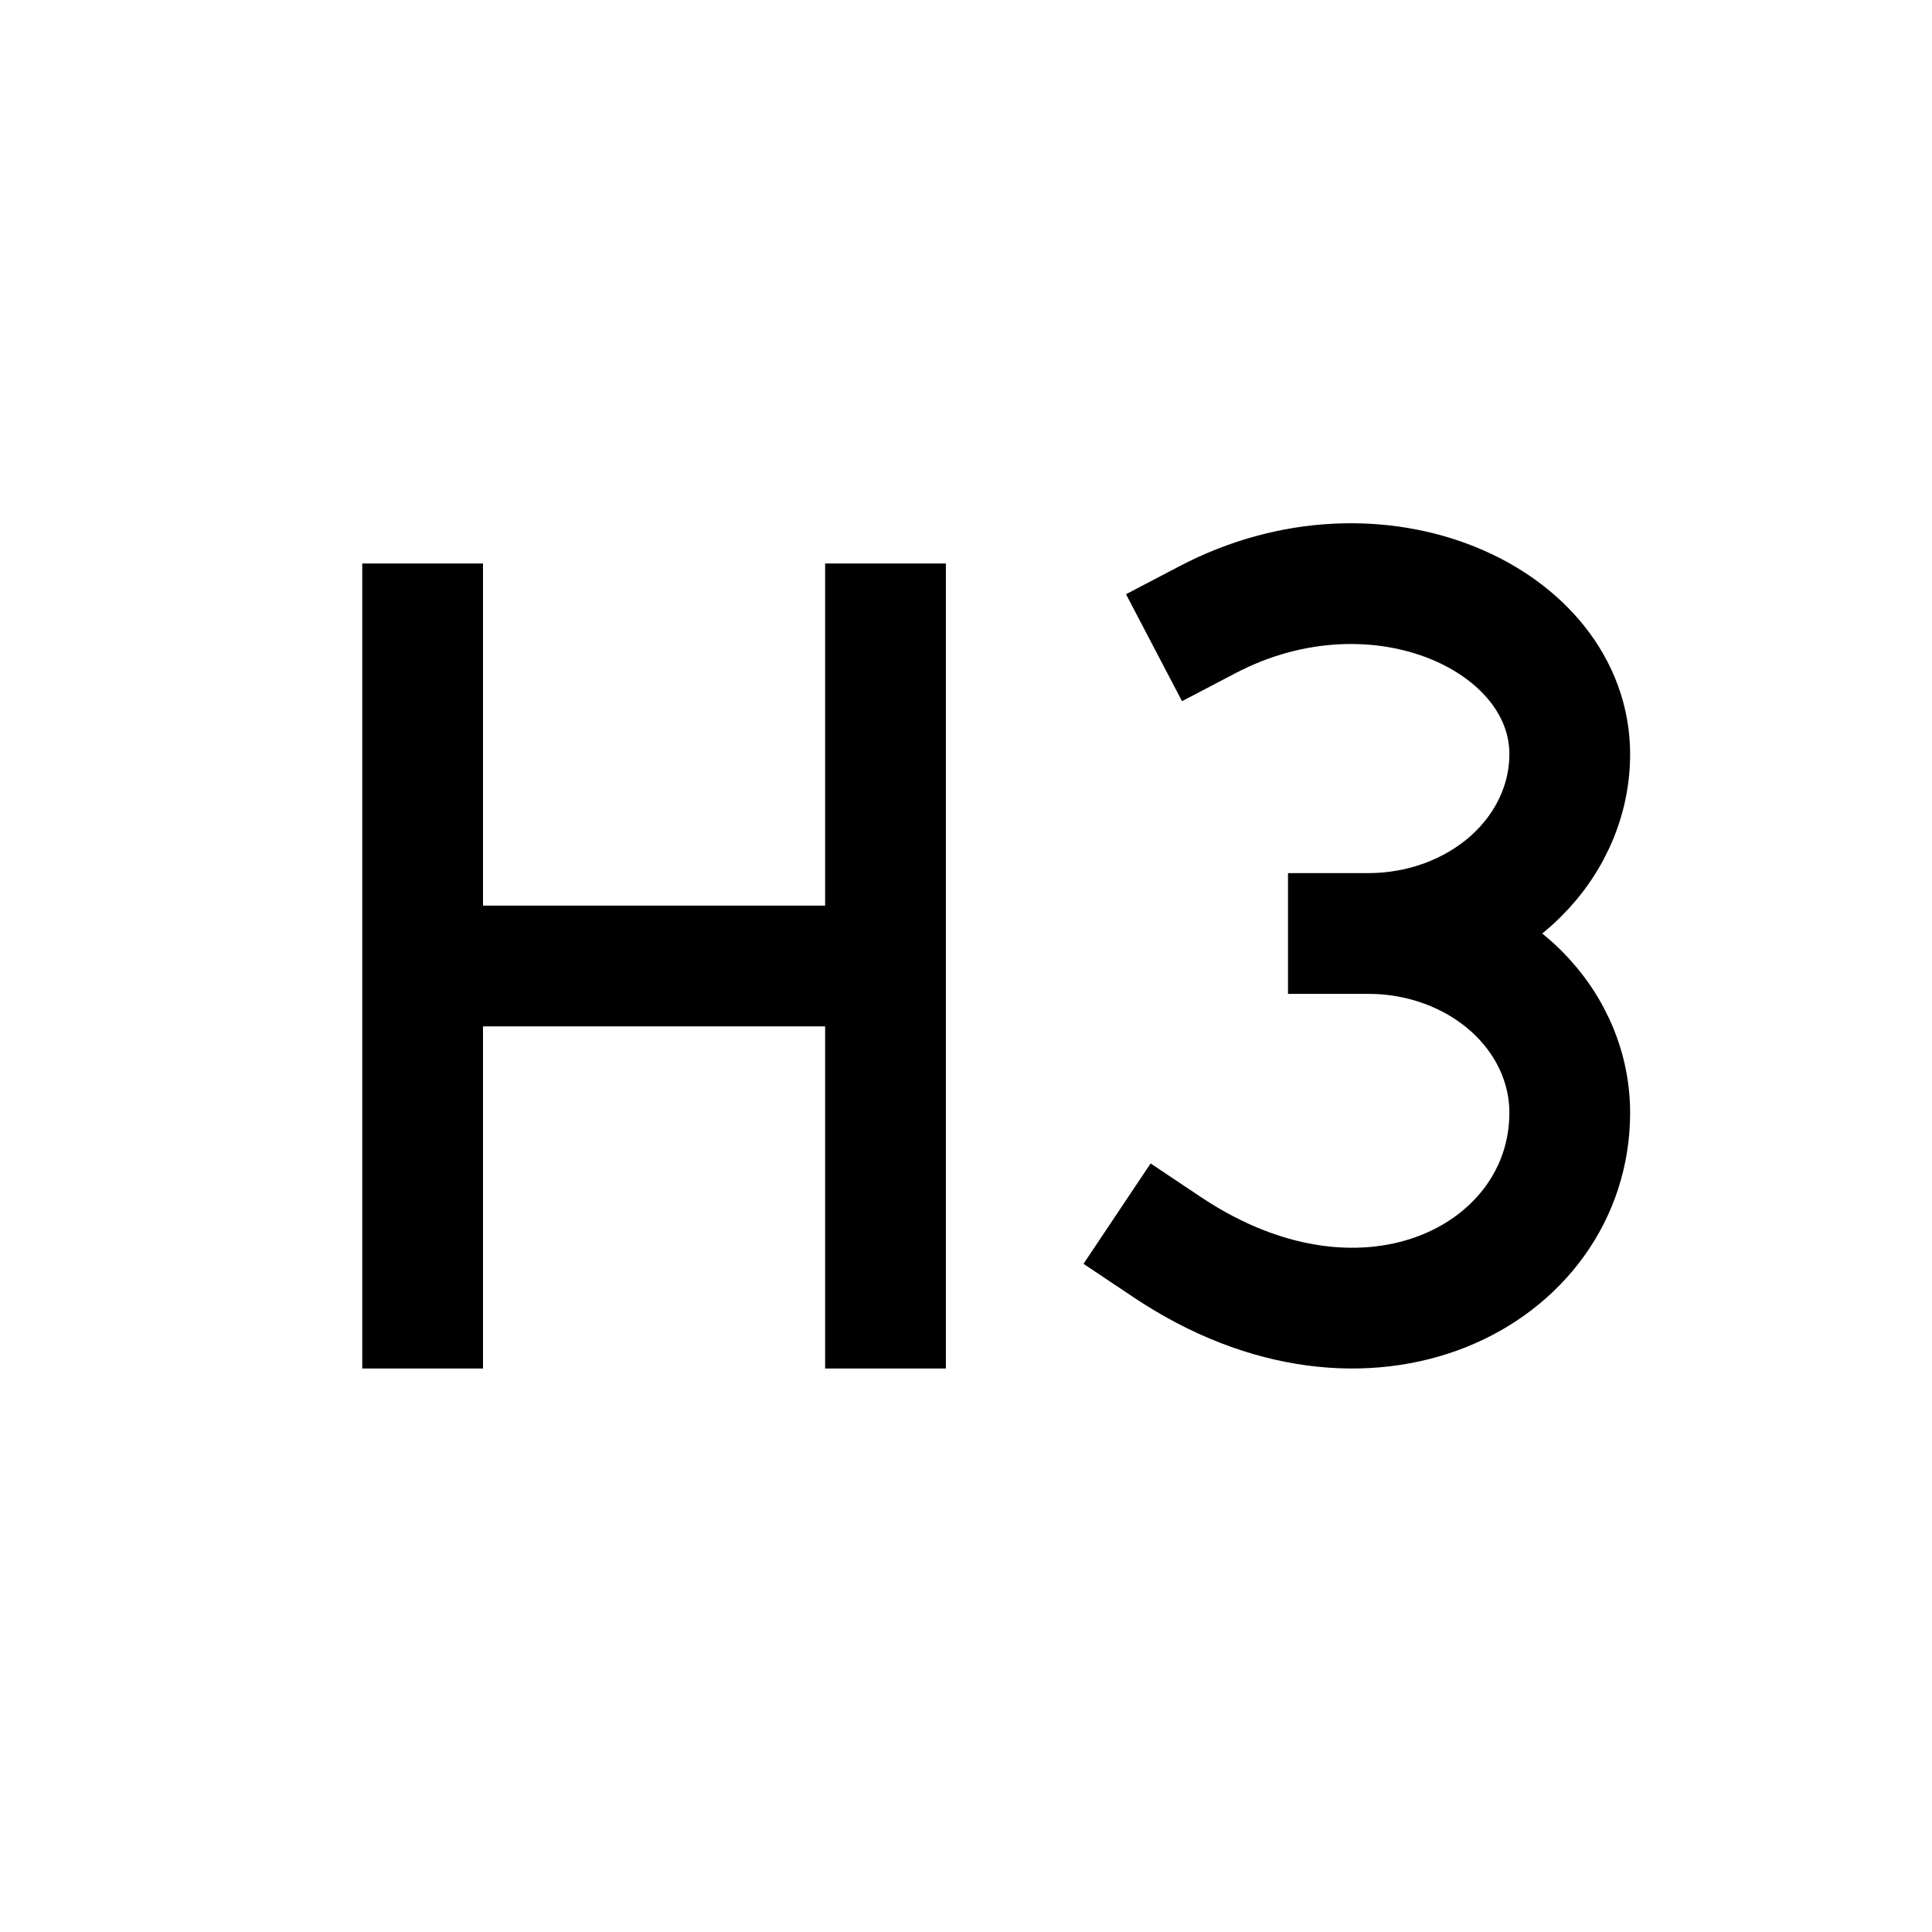
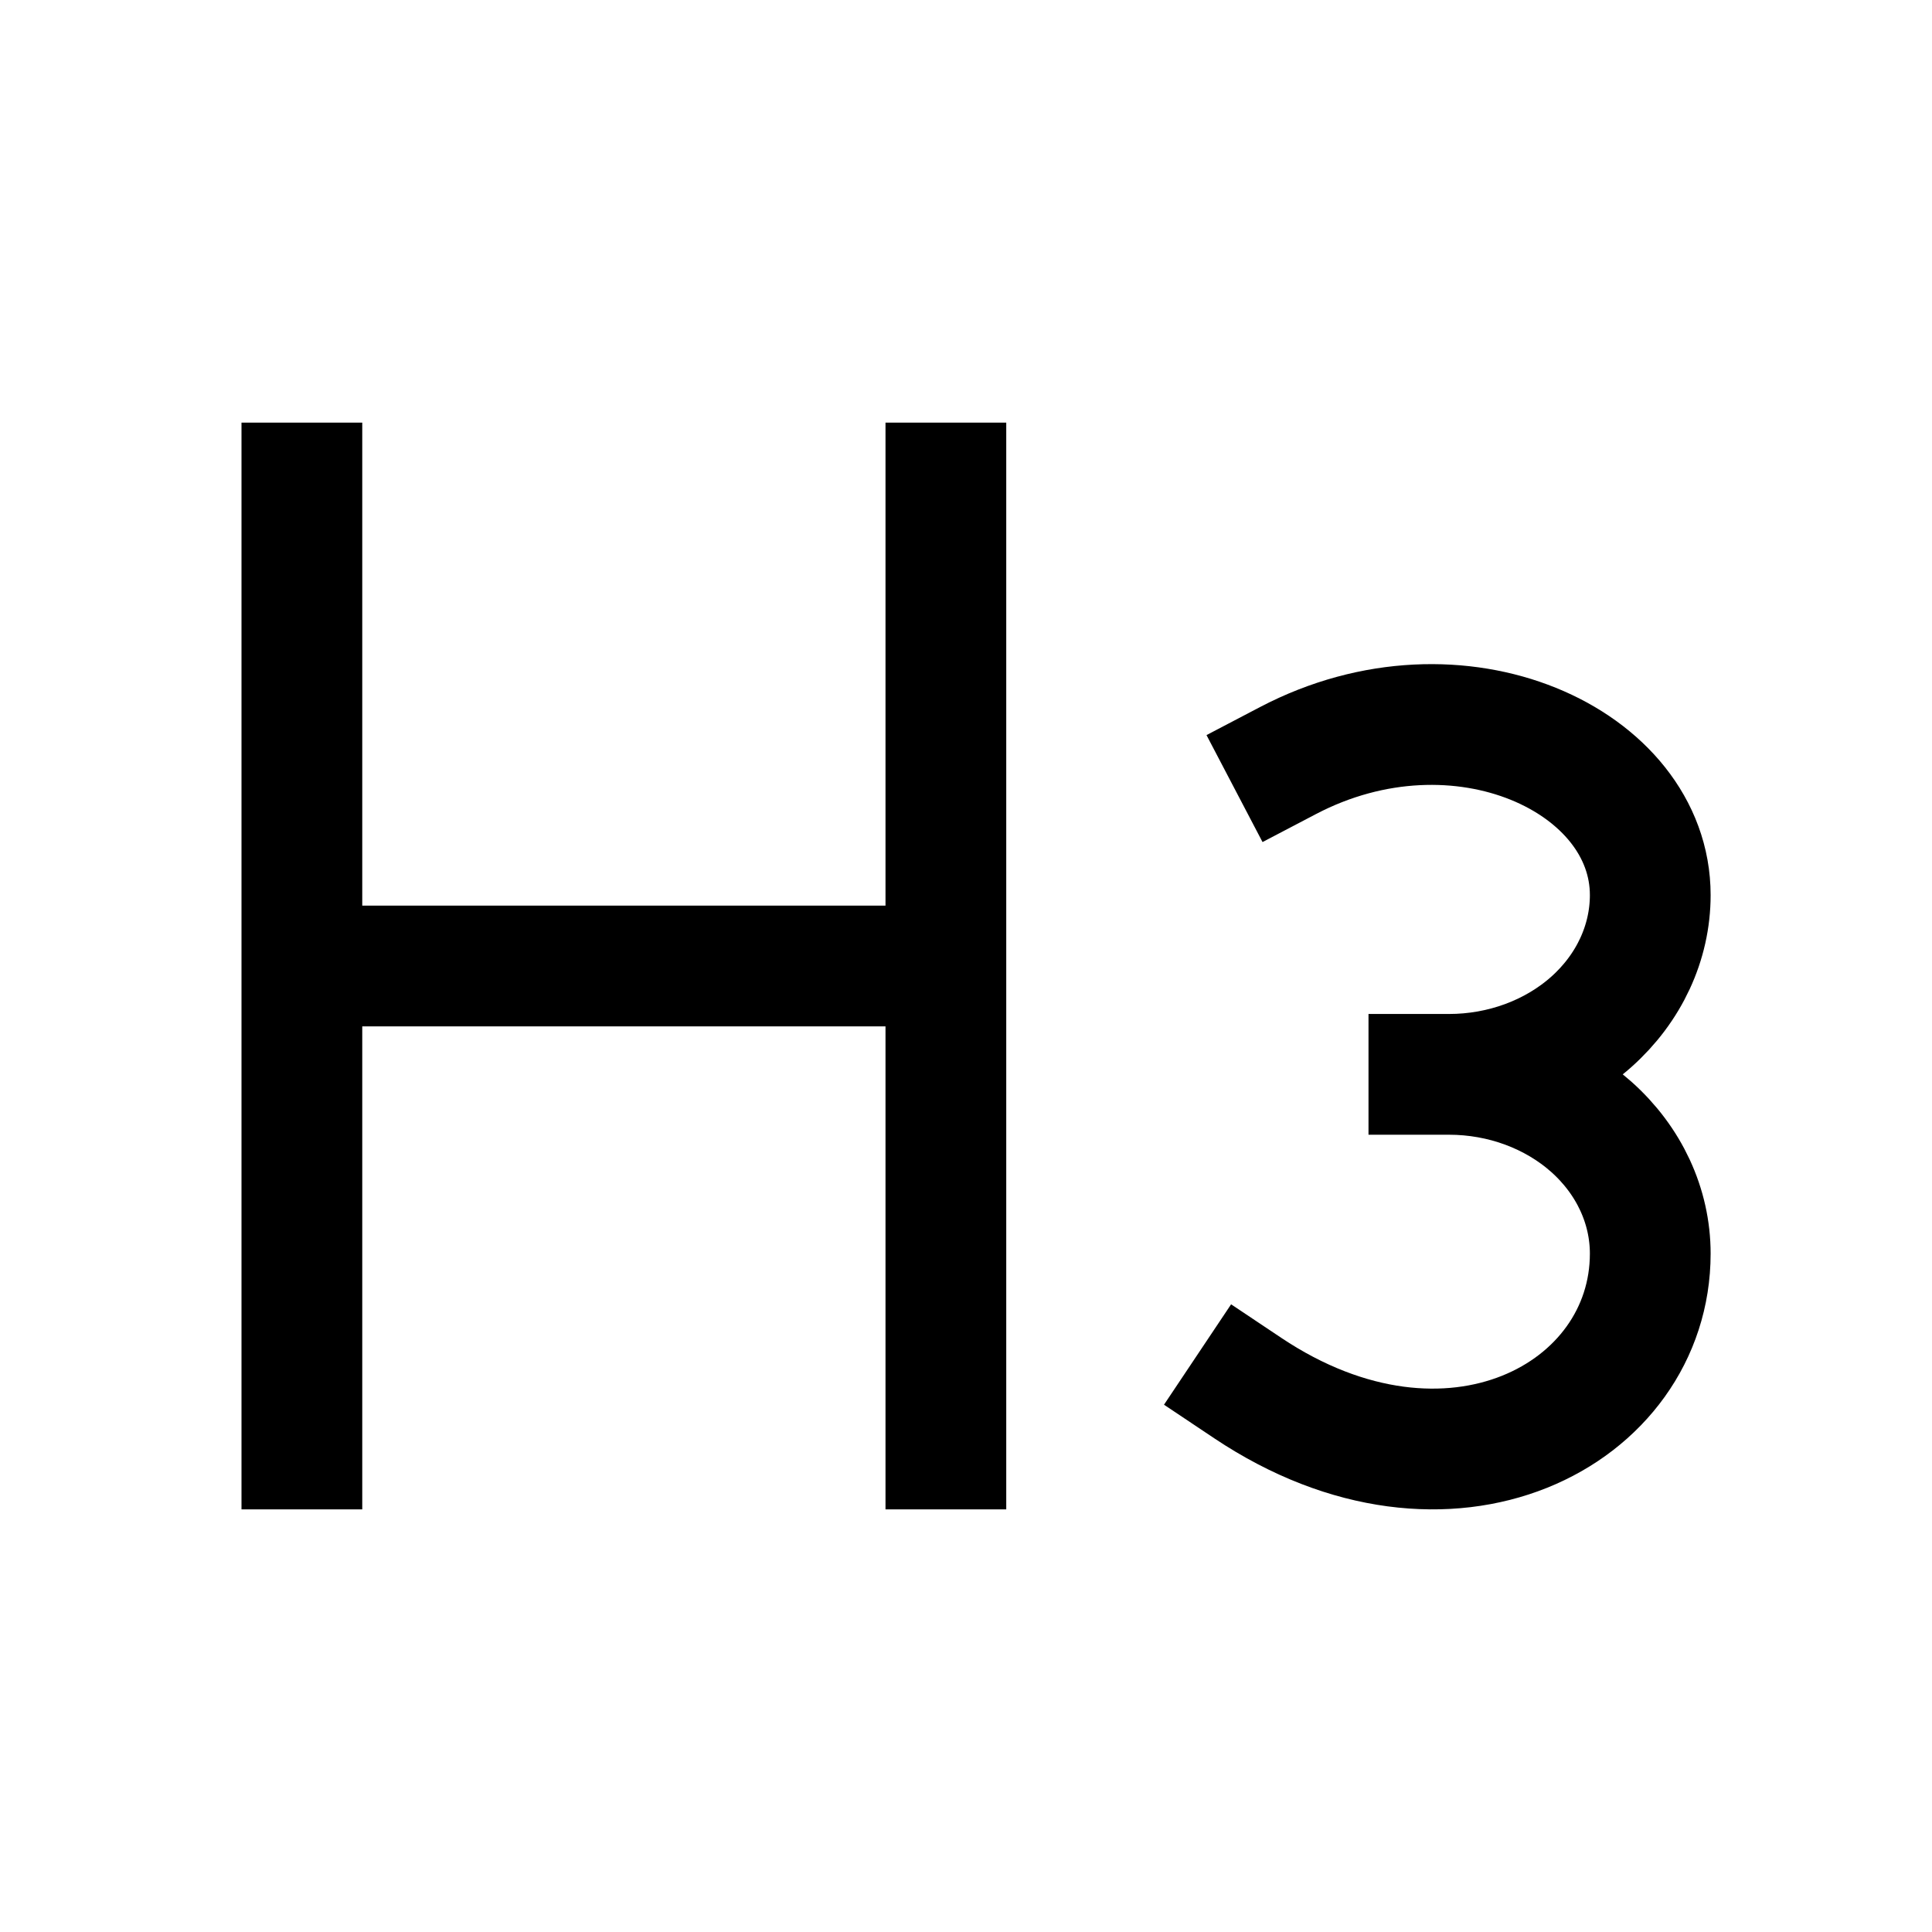
<svg xmlns="http://www.w3.org/2000/svg" viewBox="0 0 24 24" style="fill: none" stroke="currentColor" stroke-width="1.5">
-   <path d="M5.25 12H11M5.25 12V7.75M5.25 12L5.25 16.25M11 12V7.75M11 12V16.25" stroke-linecap="square" vector-effect="non-scaling-stroke" />
-   <path d="M14.5 15.493C17 17.164 19.5 15.828 19.5 13.823C19.5 13.232 19.237 12.666 18.768 12.248C18.299 11.831 17.663 11.596 17 11.596M17 11.596C17.663 11.596 18.299 11.361 18.768 10.944C19.237 10.526 19.5 9.959 19.5 9.369C19.5 7.698 17.125 6.585 15 7.698M17 11.596H16.75" stroke-linecap="square" vector-effect="non-scaling-stroke" />
+   <path d="M3.75 12H11.75M3.75 12V6M3.75 12L3.75 18M11.75 12V6M11.75 12V18" stroke-linecap="square" vector-effect="non-scaling-stroke" />
+   <path d="M15.5 17.243C18 18.914 20.5 17.578 20.5 15.573C20.5 14.982 20.237 14.416 19.768 13.998C19.299 13.581 18.663 13.346 18 13.346M18 13.346C18.663 13.346 19.299 13.111 19.768 12.694C20.237 12.276 20.5 11.709 20.5 11.119C20.5 9.448 18.125 8.335 16 9.448M18 13.346H17.75" stroke-linecap="square" vector-effect="non-scaling-stroke" />
</svg>
